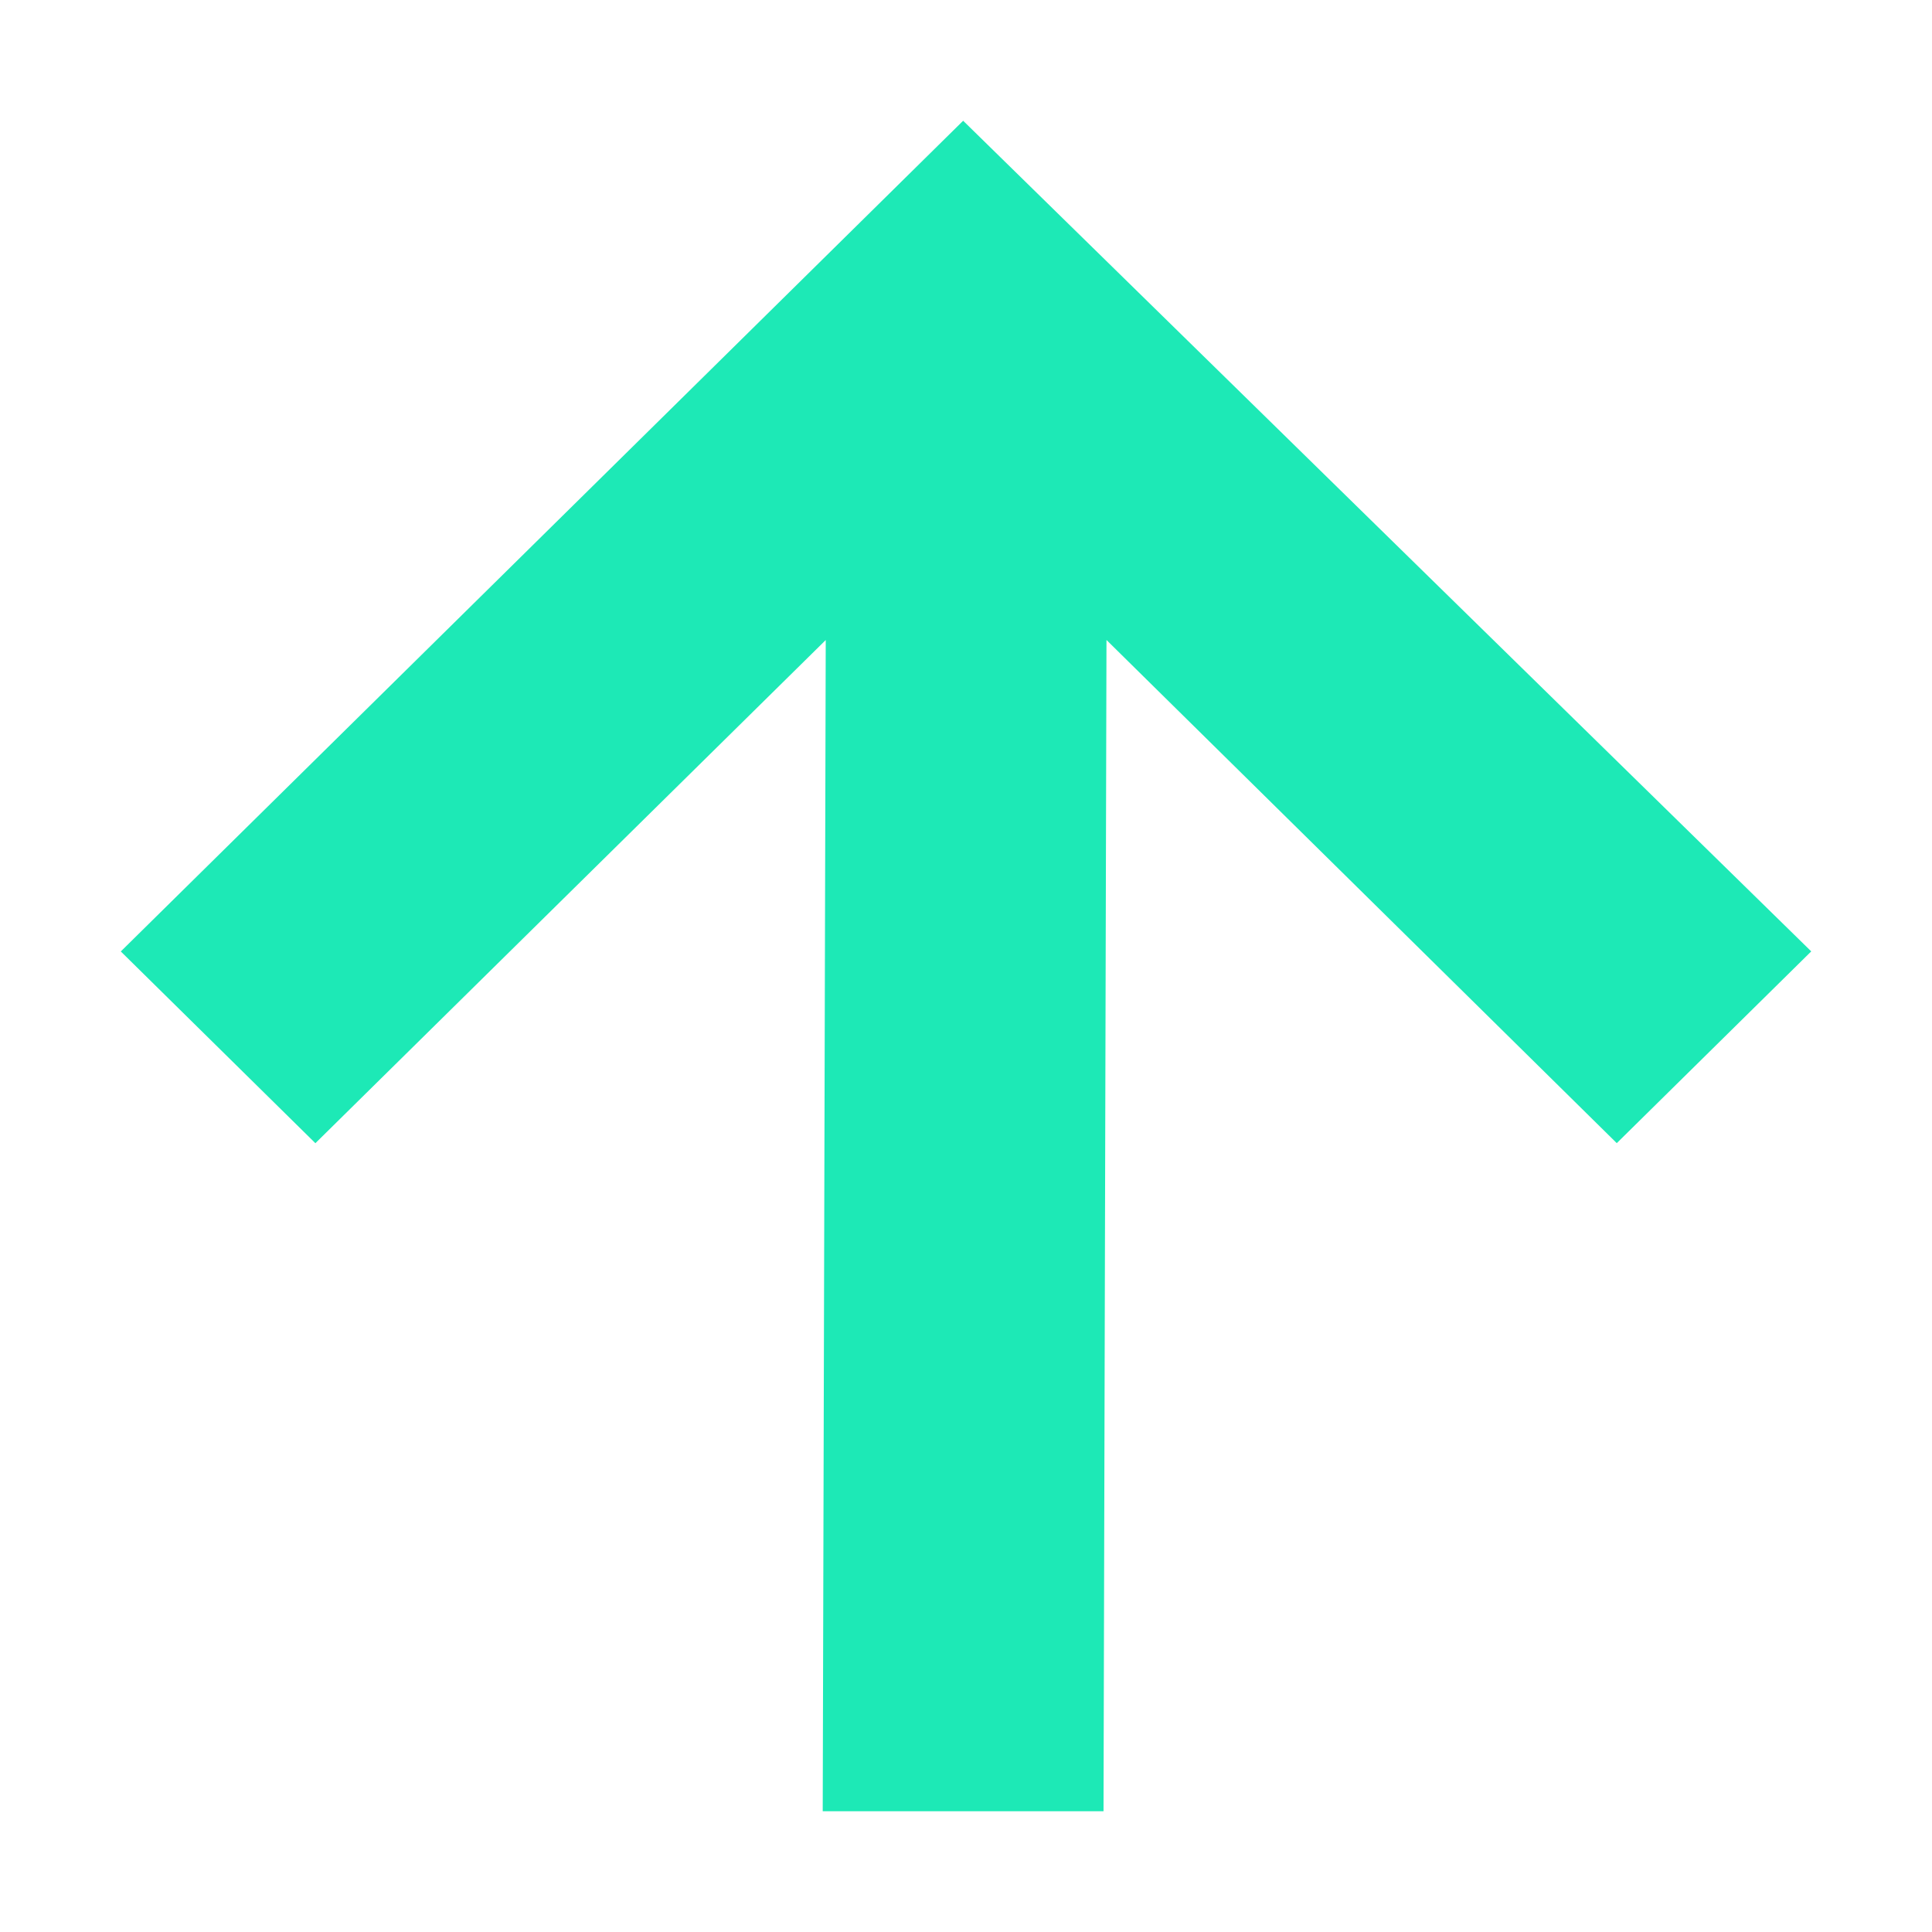
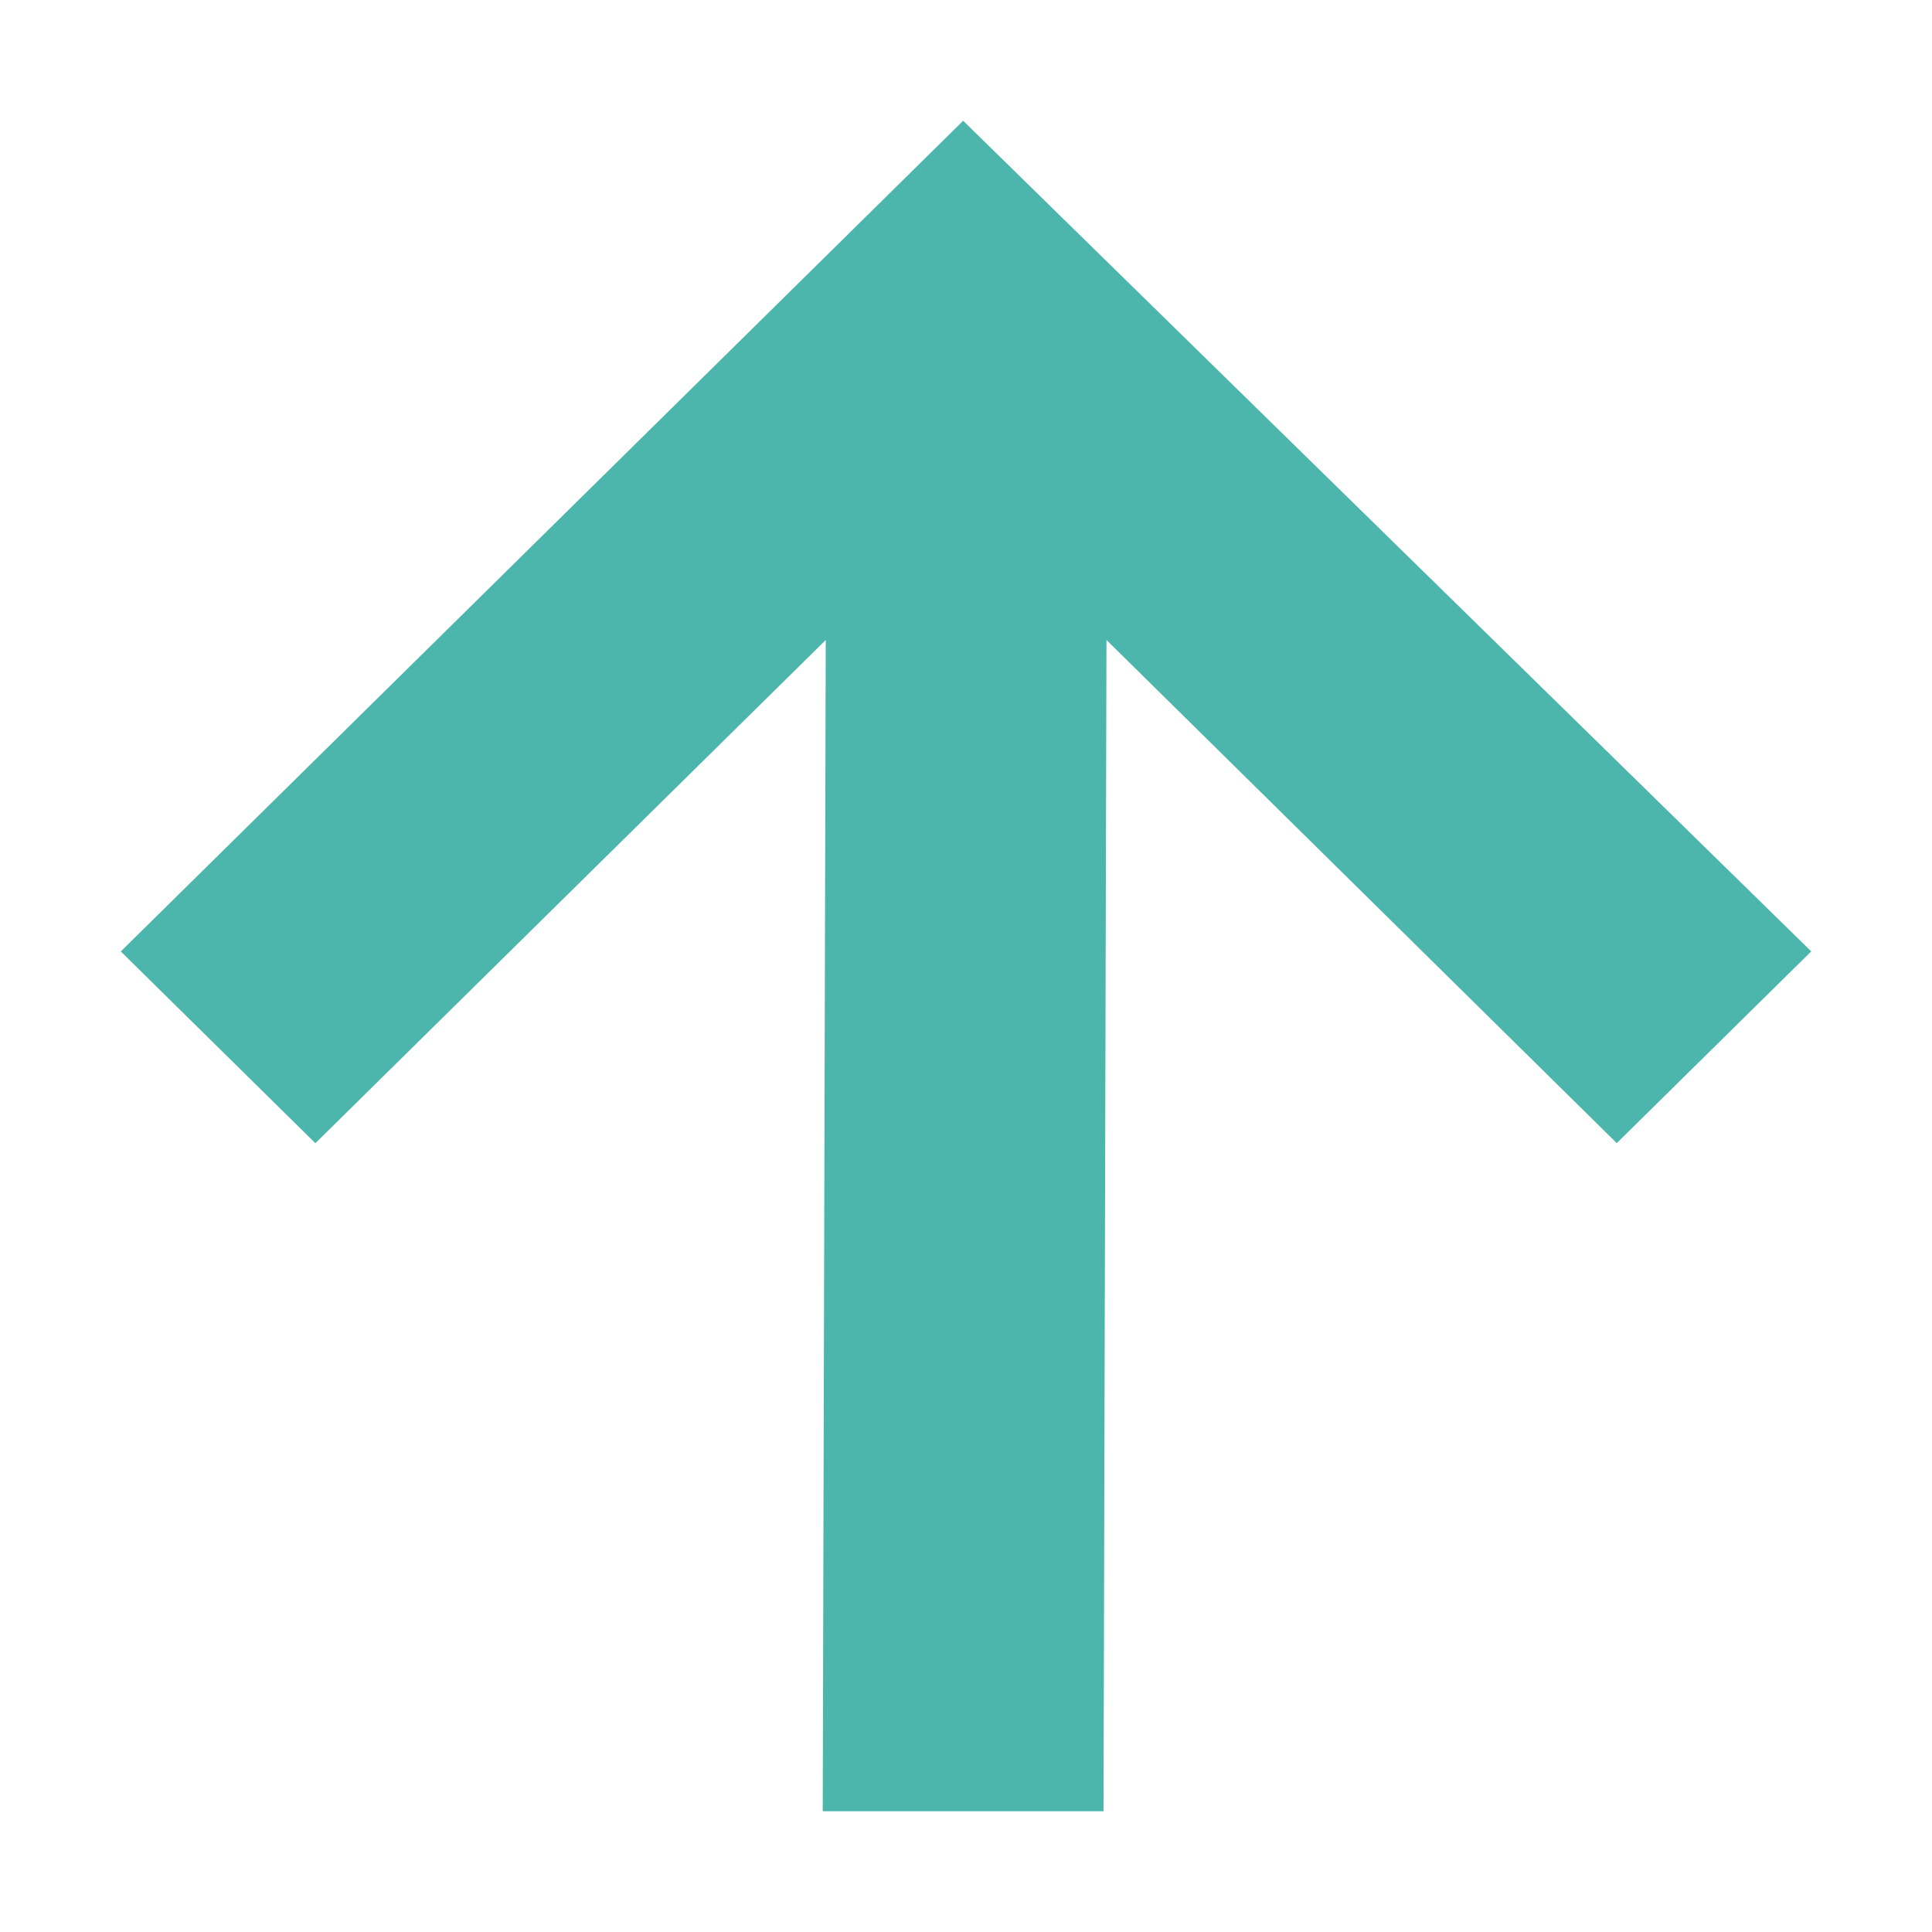
<svg xmlns="http://www.w3.org/2000/svg" xmlns:ns1="http://www.openswatchbook.org/uri/2009/osb" height="32" version="1.1" width="32" id="svg2" style="enable-background:new">
  <defs id="defs7386">
    <linearGradient id="linearGradient5606" ns1:paint="solid">
      <stop id="stop5608" />
    </linearGradient>
  </defs>
  <g id="layer12" transform="translate(-381.0002,-13.99998)">
-     <path d="m 383.001,29.759 3.223,3.176 8.453,-8.334 L 394.627,44 l 4.651,0 0.049,-19.4 8.452,8.334 3.221,-3.176 L 396.953,16 Z" id="path5867" style="fill:#1de9b6;fill-opacity:1" />
+     <path d="m 383.001,29.759 3.223,3.176 8.453,-8.334 L 394.627,44 l 4.651,0 0.049,-19.4 8.452,8.334 3.221,-3.176 L 396.953,16 Z" id="path5867" style="fill:#4db6ac;fill-opacity:1" />
  </g>
</svg>
